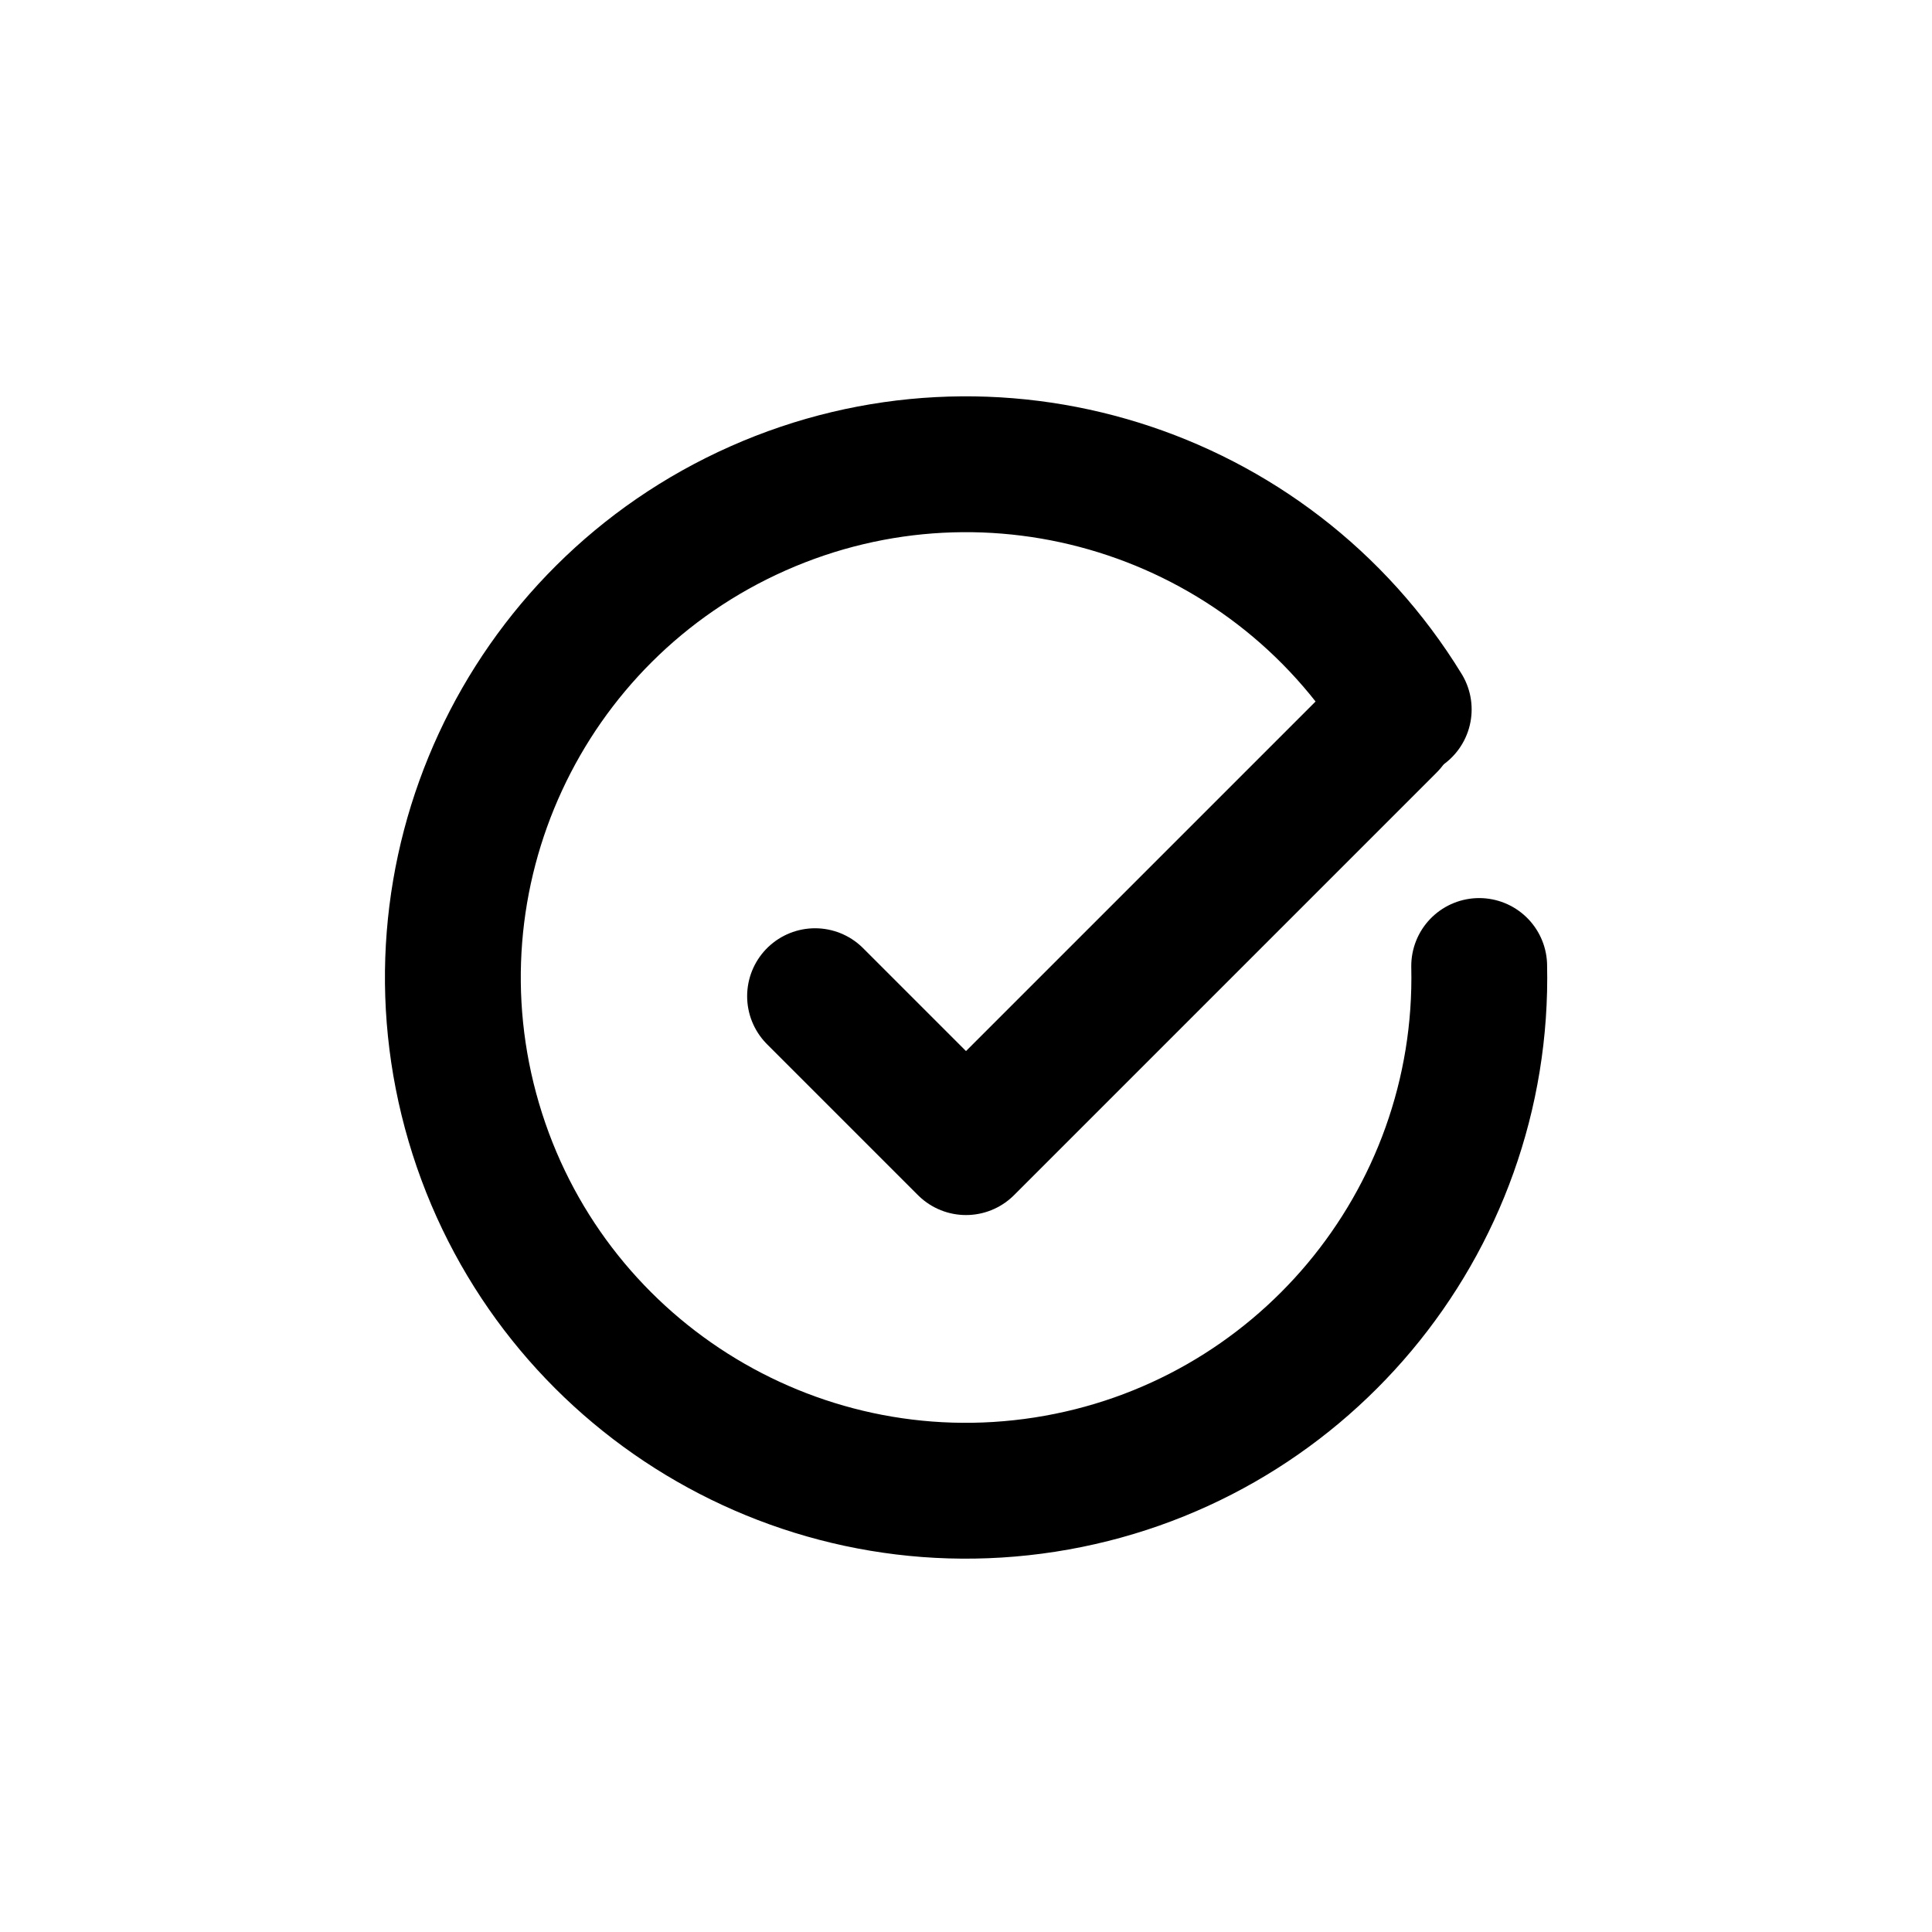
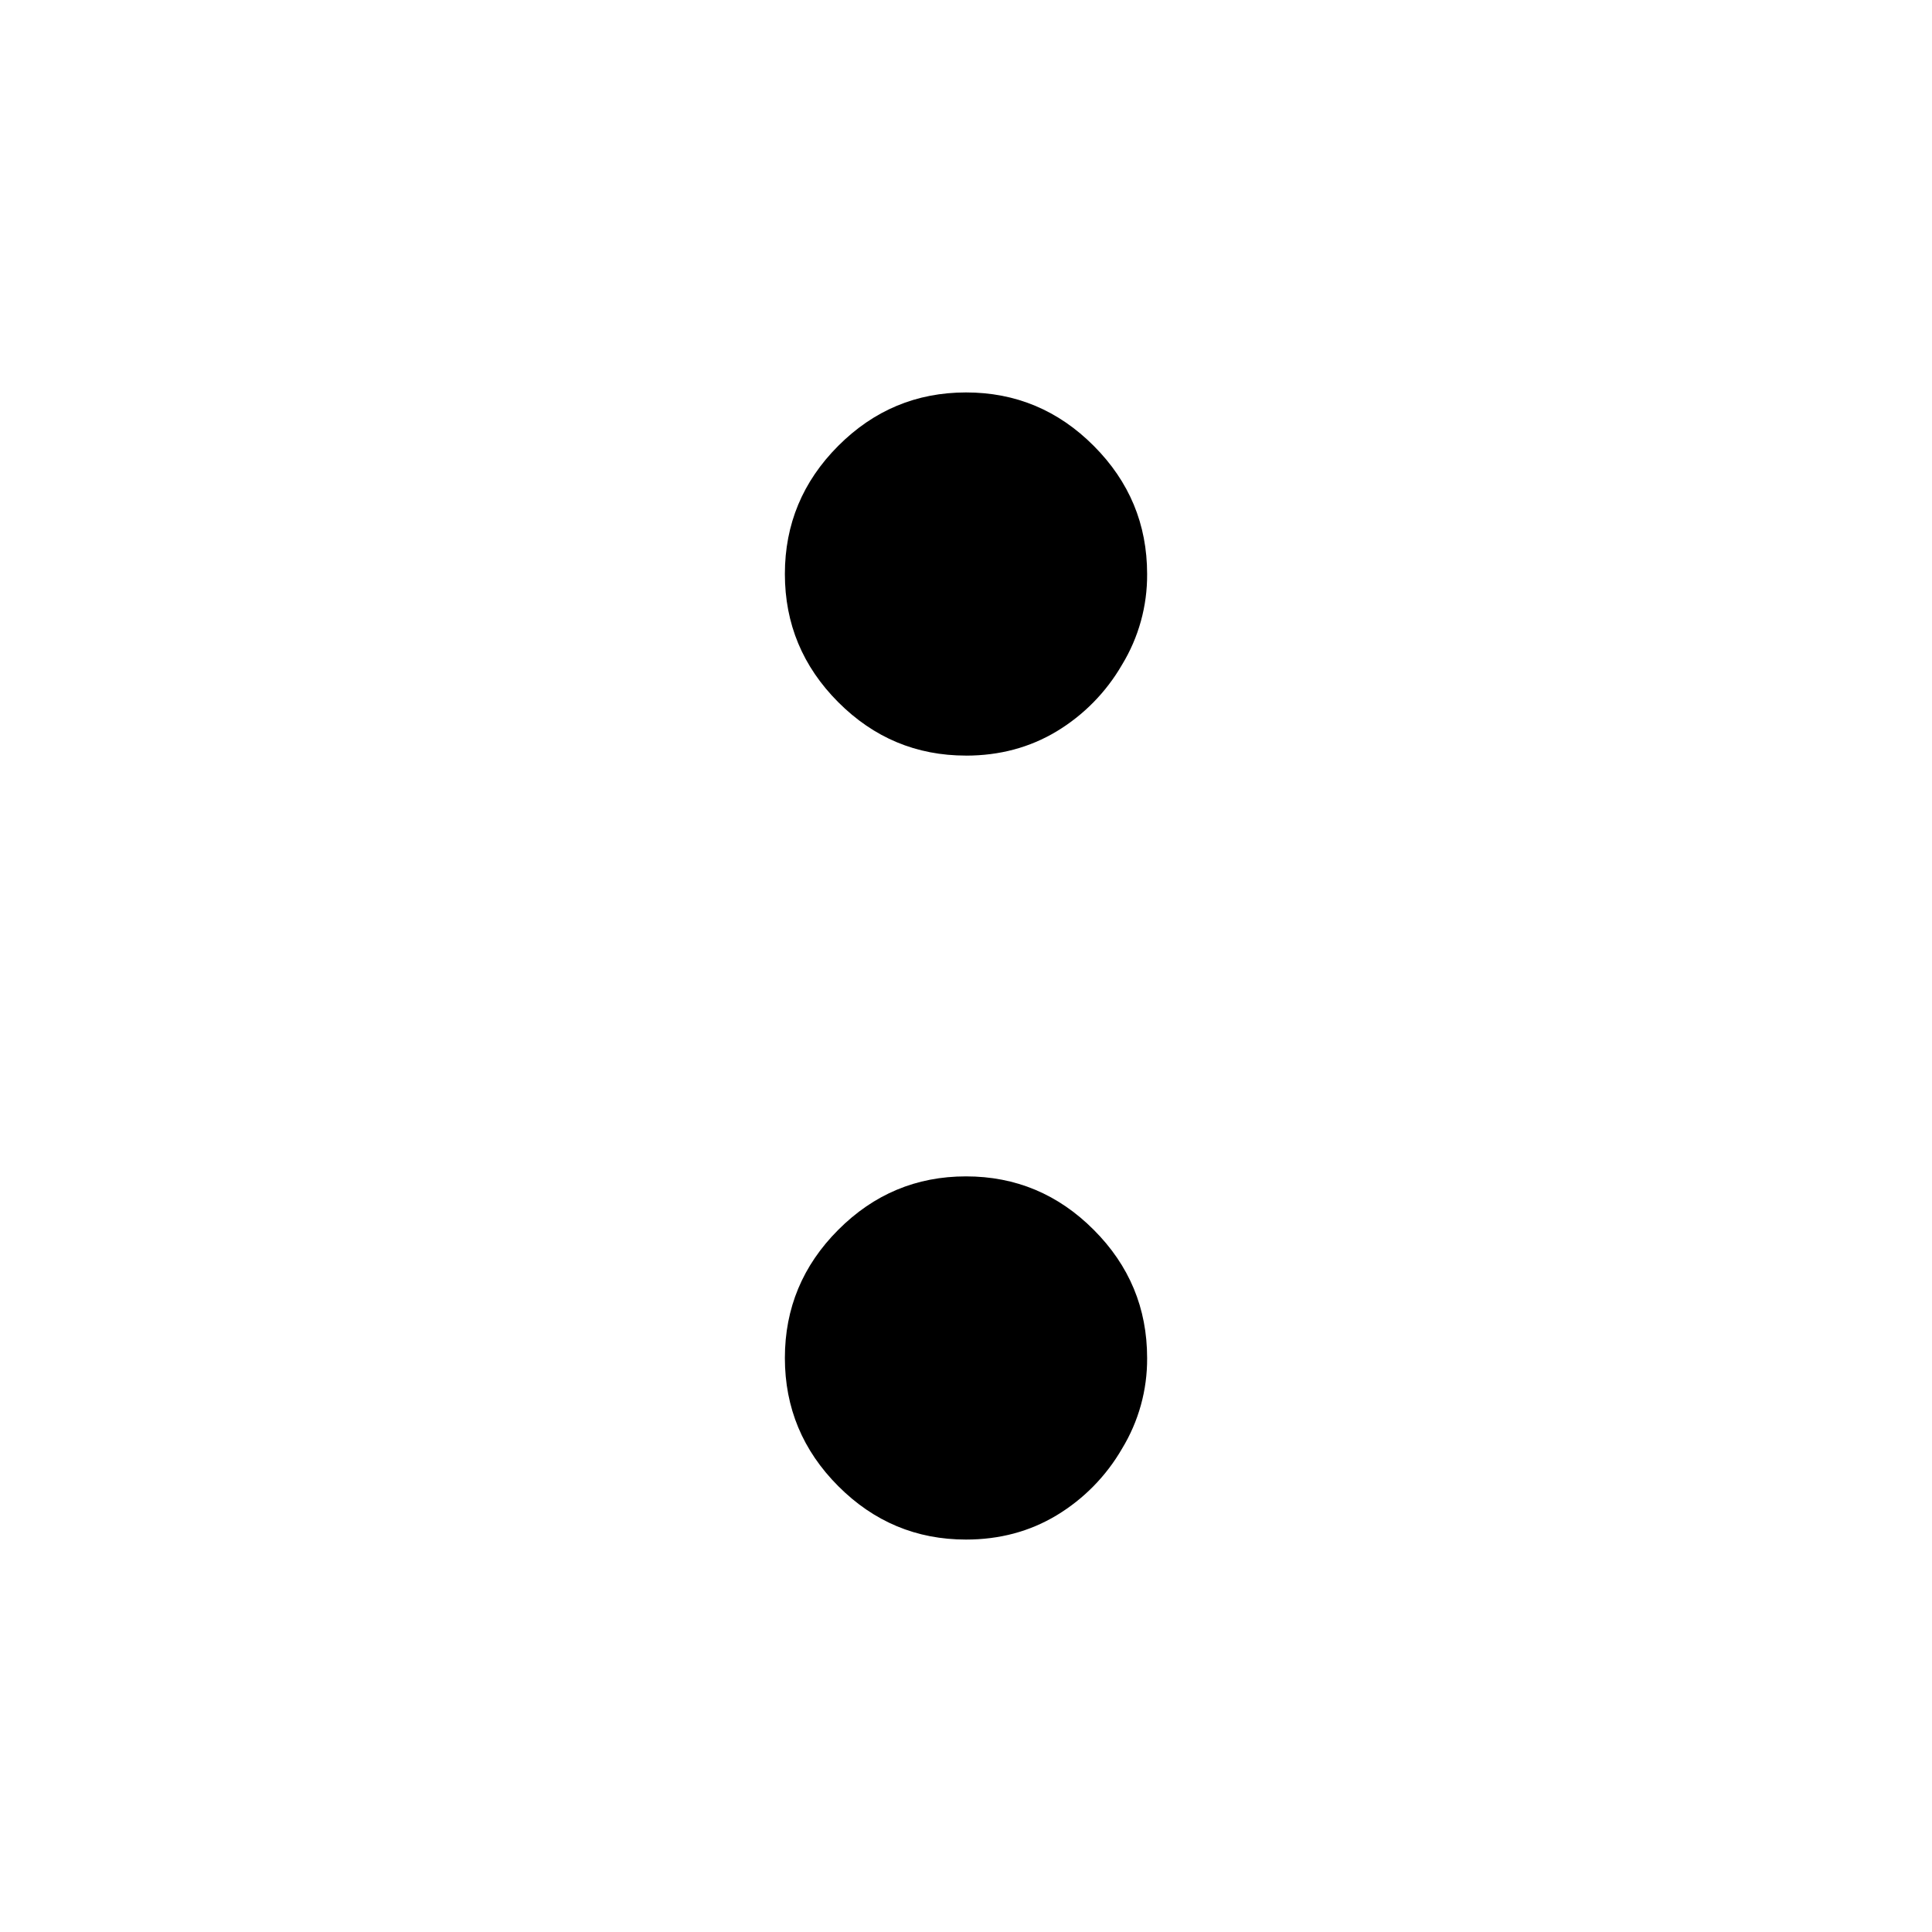
<svg xmlns="http://www.w3.org/2000/svg" viewBox="0 0 64 64">
-   <path d="M46.5 23.5A17 17 0 1 0 49 32" fill="none" stroke="#000" stroke-width="4.5" stroke-linecap="round" />
-   <path d="m27 33 5 5 14-14" fill="none" stroke="#000" stroke-width="4.5" stroke-linecap="round" stroke-linejoin="round" />
+   <path d="M32 51q-2.467 0-4.233-1.771Q26 47.458 26 44.985q0-2.474 1.767-4.244 1.766-1.772 4.233-1.772t4.233 1.772Q38 42.51 38 44.985a5.7 5.7 0 0 1-.833 3.007A6.2 6.2 0 0 1 35 50.198Q33.666 51 32 51m0-25.97q-2.467 0-4.233-1.77Q26 21.488 26 19.014q0-2.472 1.767-4.244Q29.533 13.001 32 13t4.233 1.771Q38 16.542 38 19.015a5.7 5.7 0 0 1-.833 3.008A6.2 6.2 0 0 1 35 24.229q-1.334.801-3 .802" fill="#000" />
</svg>
